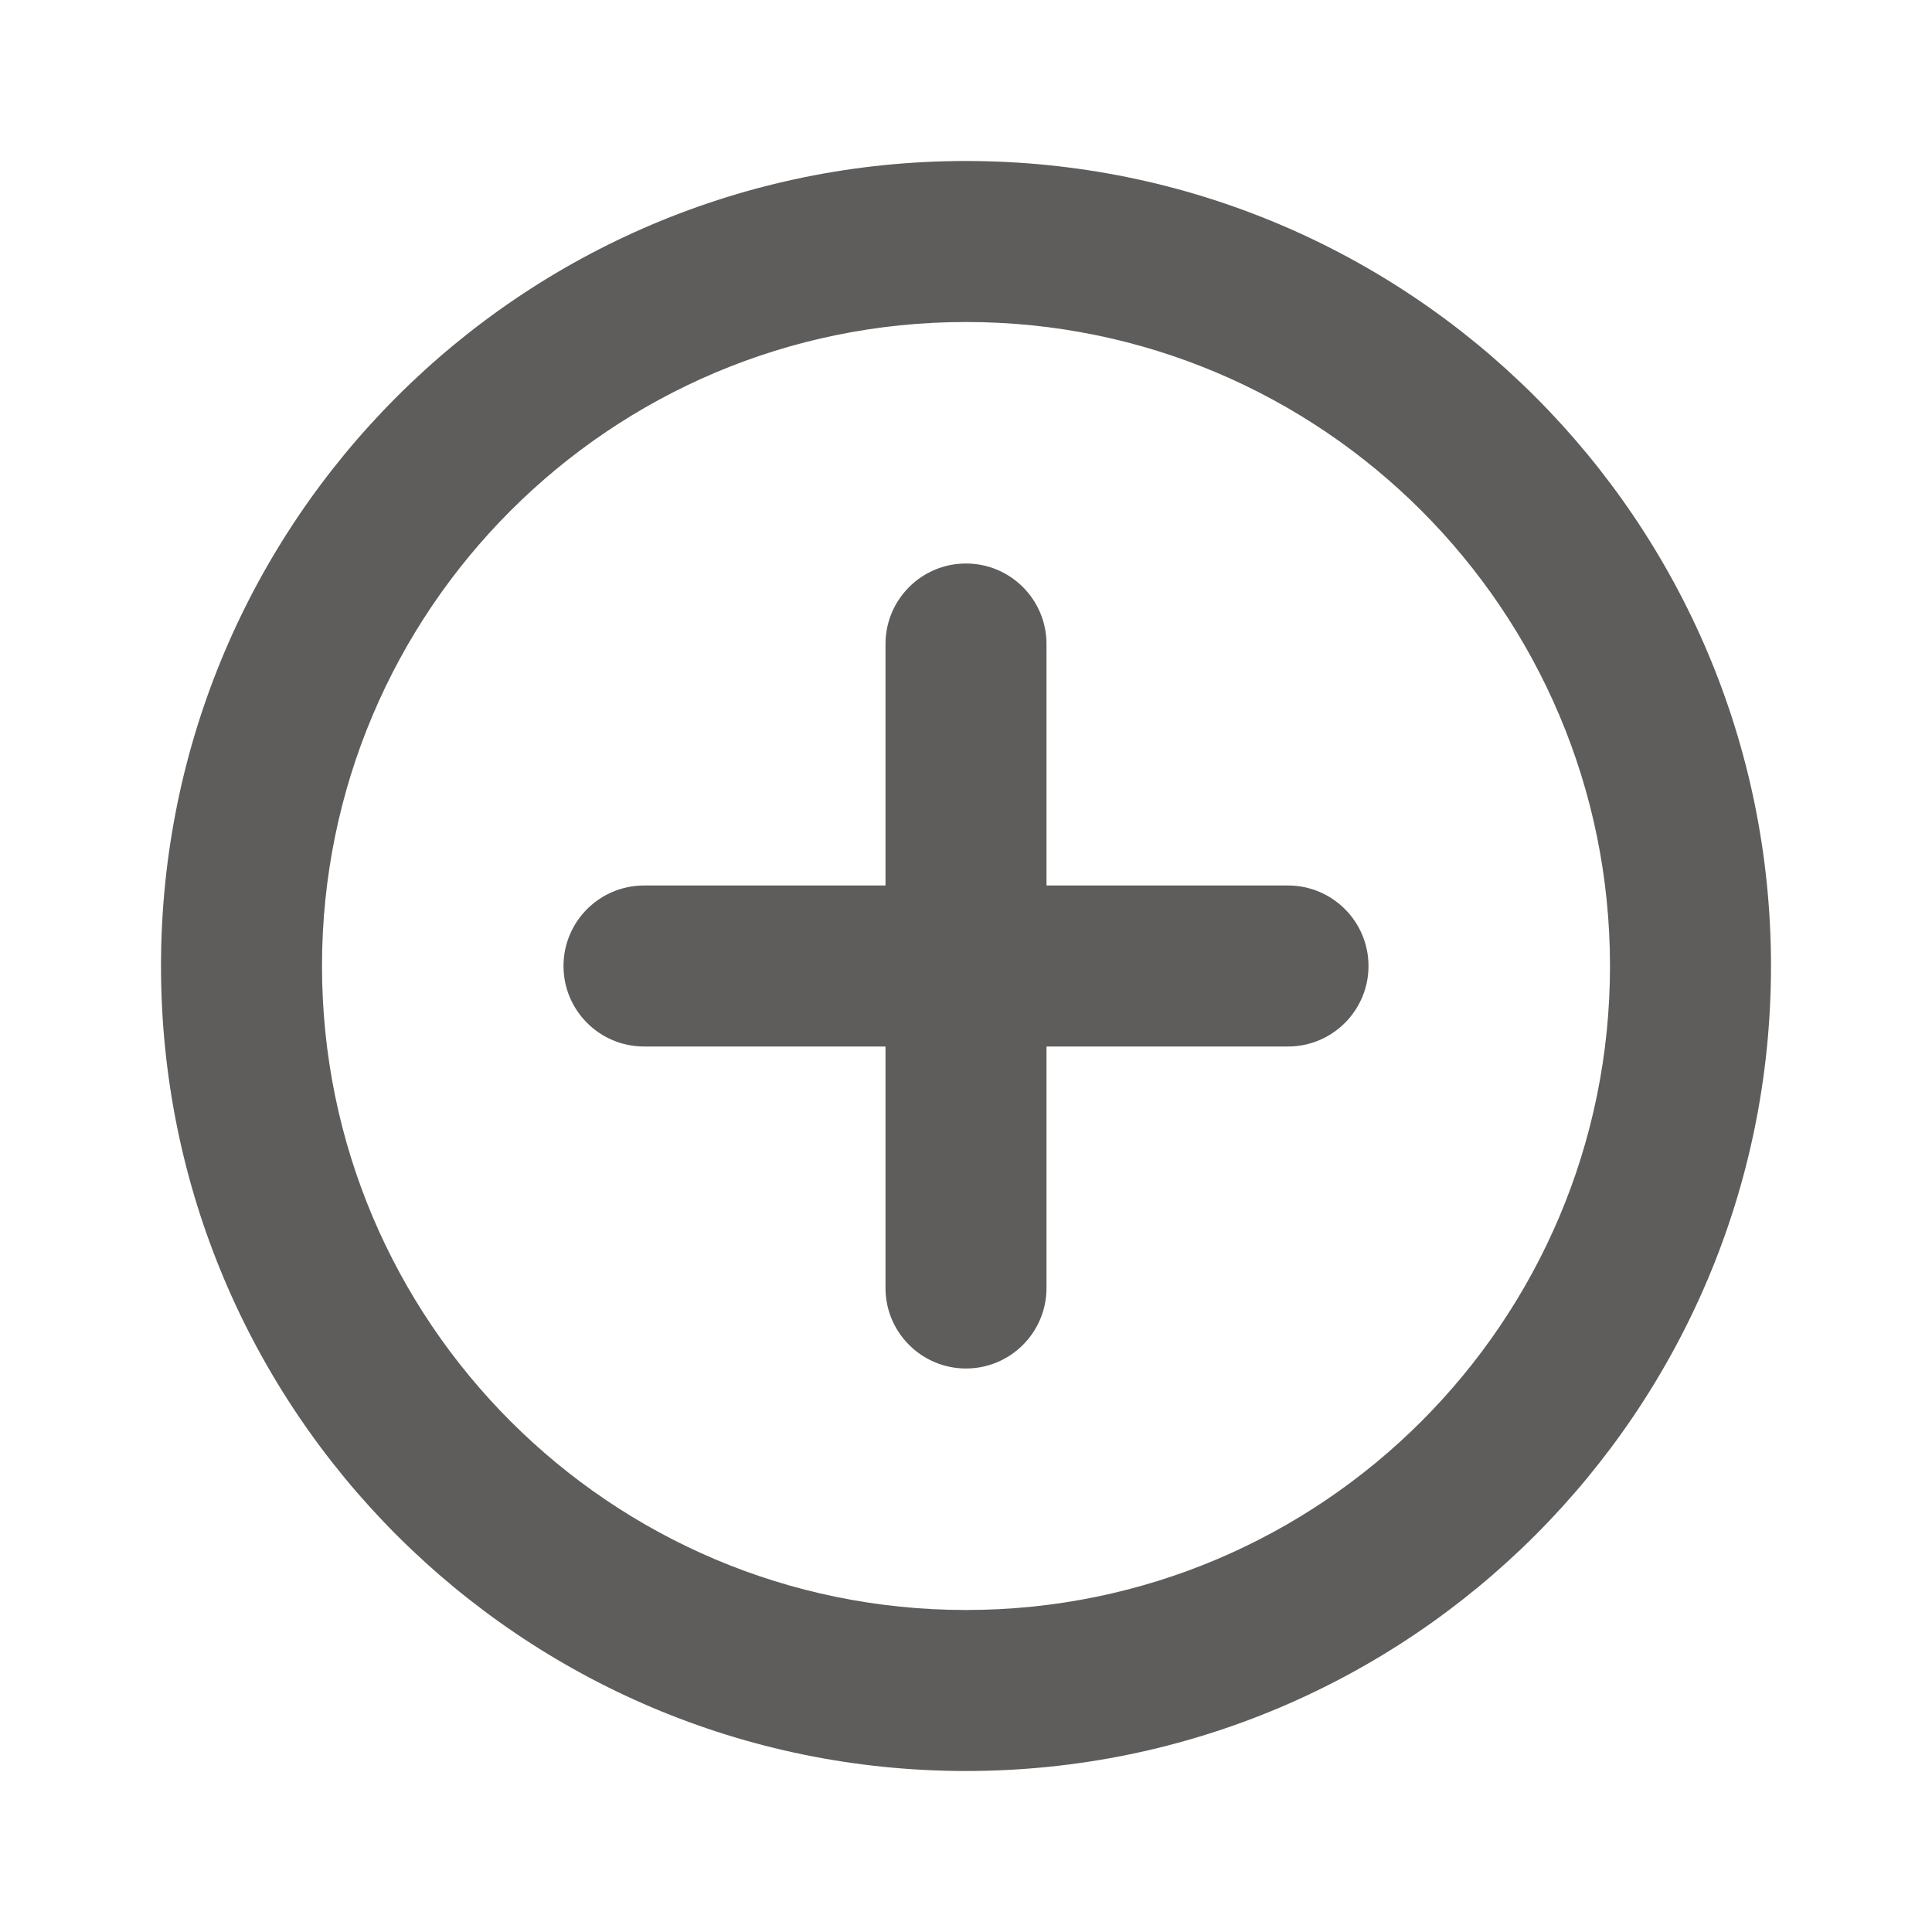
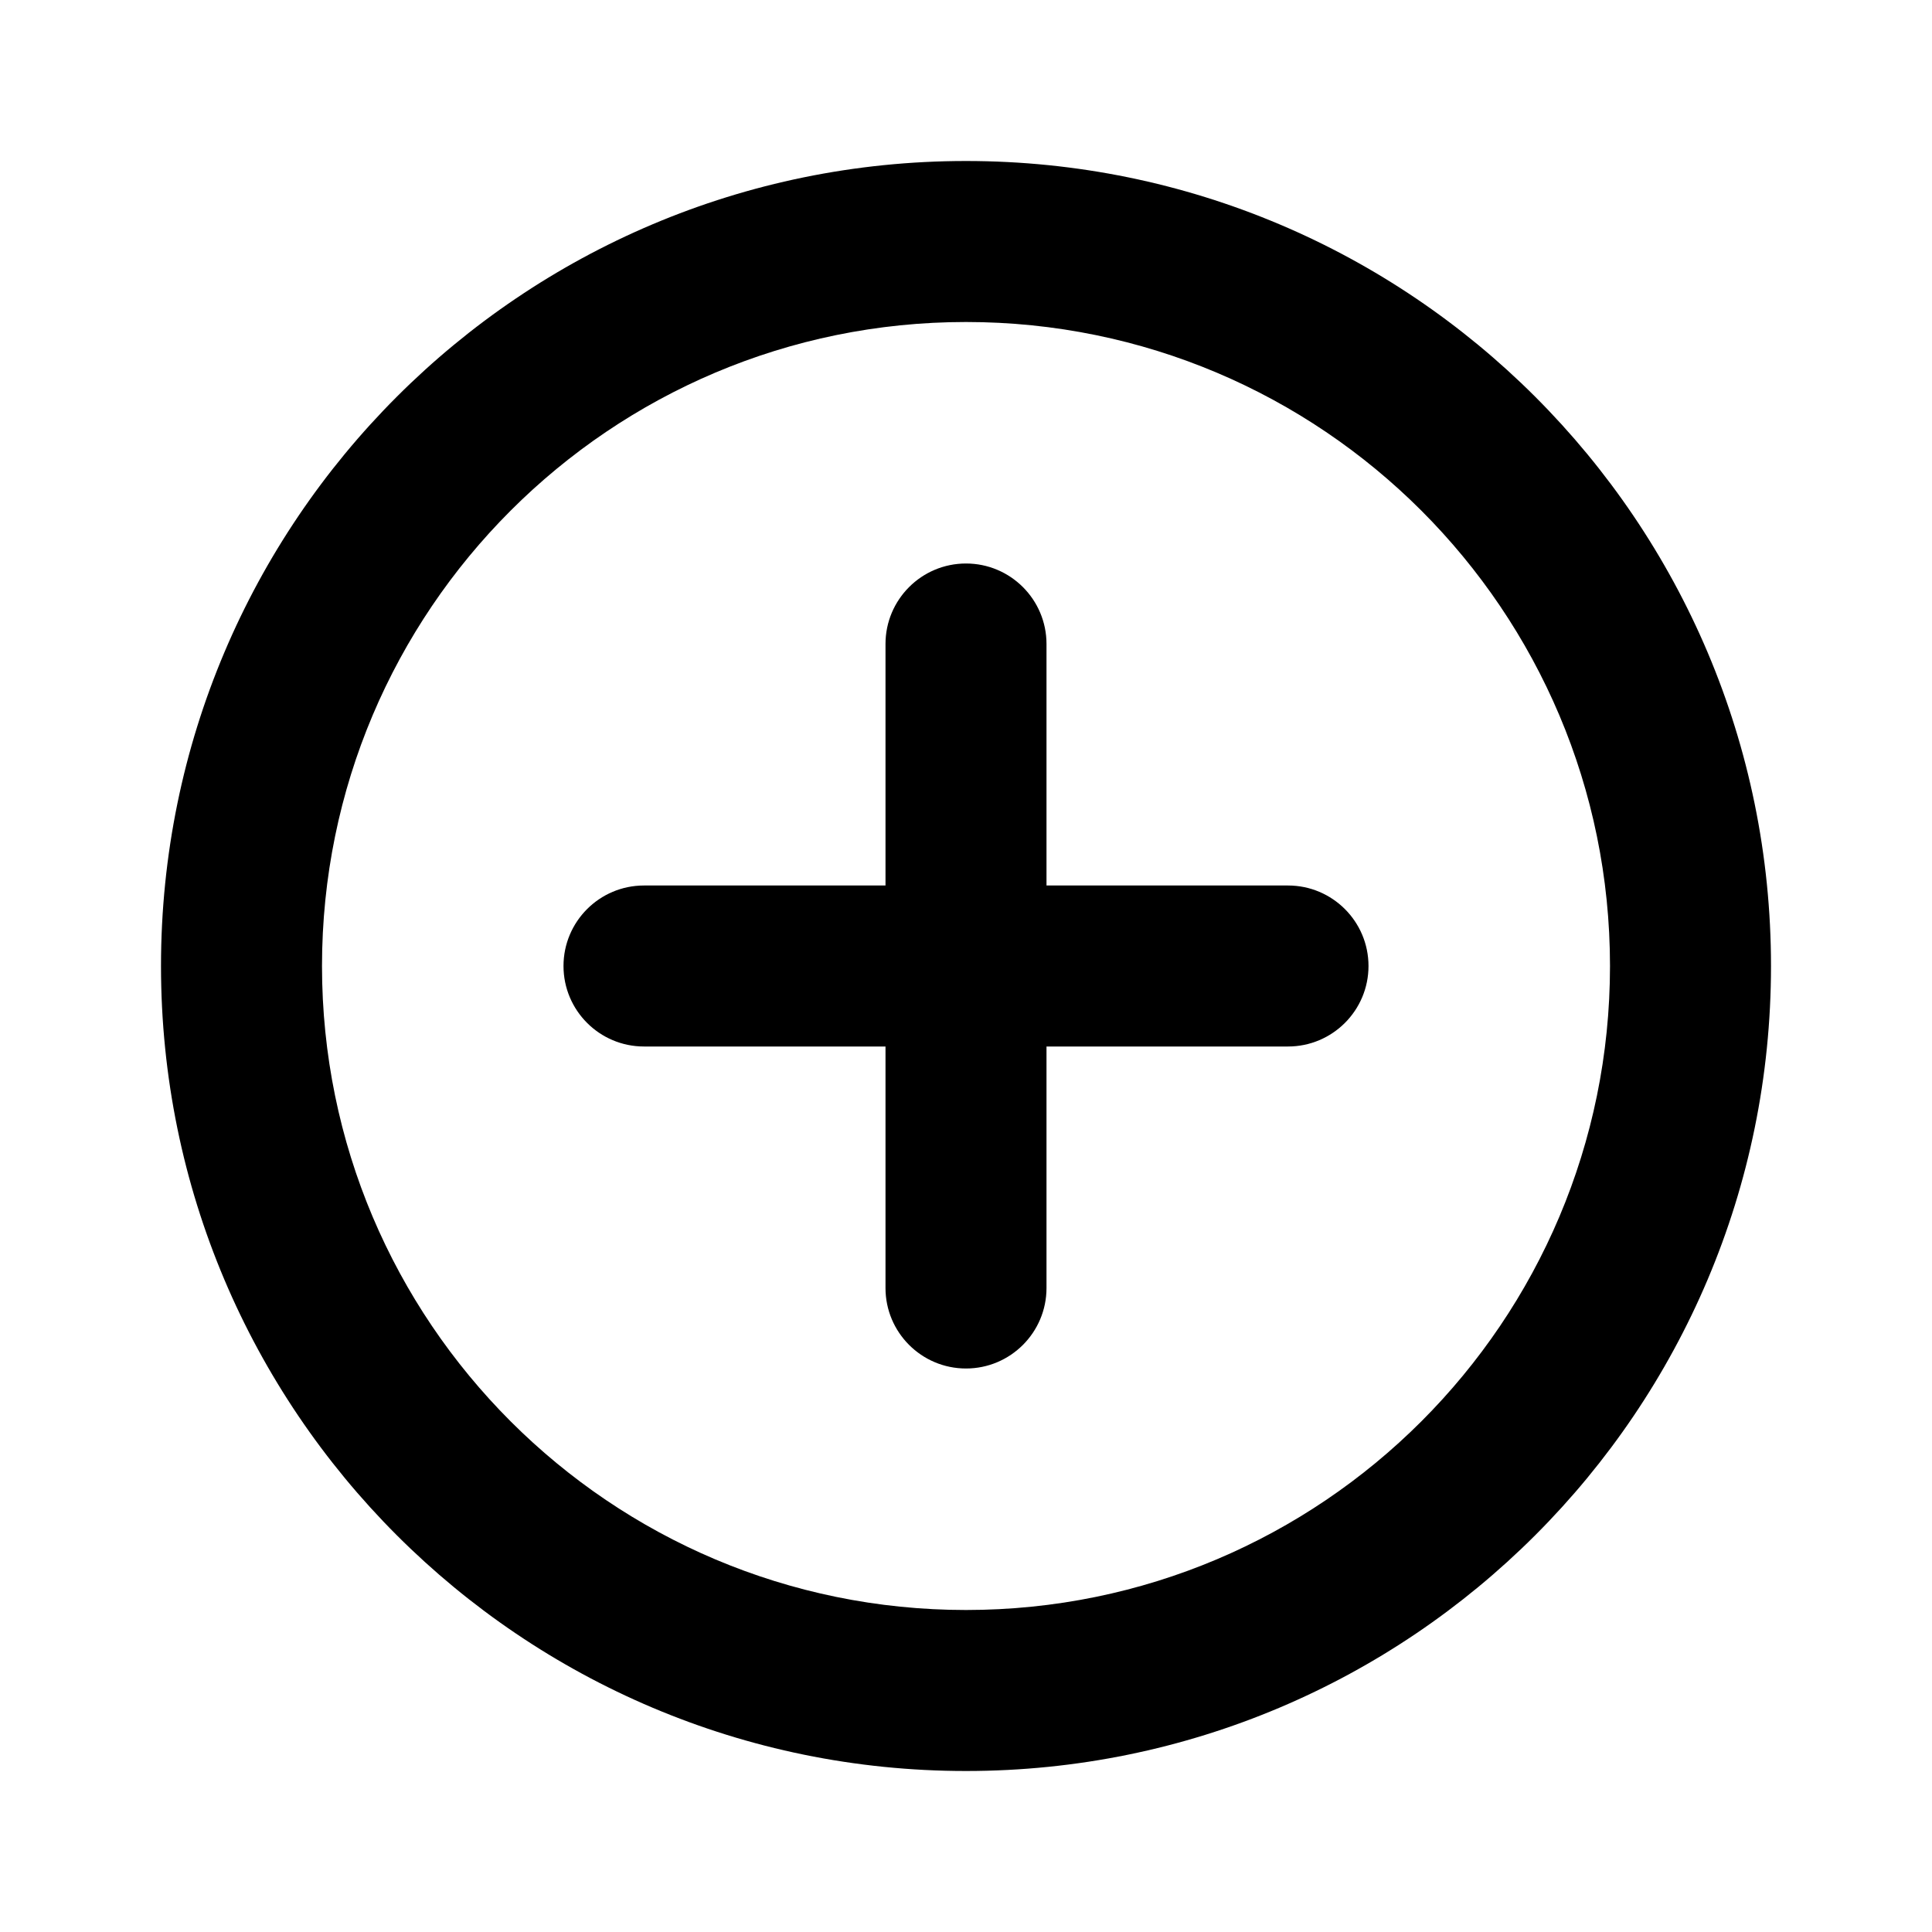
<svg xmlns="http://www.w3.org/2000/svg" width="24" height="24" viewBox="0 0 24 24" fill="none">
-   <g opacity="0.75">
-     <path fill-rule="evenodd" clip-rule="evenodd" d="M4 12C4 7.582 7.582 4 12 4C16.418 4 20 7.582 20 12C20 16.418 16.418 20 12 20C7.582 20 4 16.418 4 12ZM12 2C6.477 2 2 6.477 2 12C2 17.523 6.477 22 12 22C17.523 22 22 17.523 22 12C22 6.477 17.523 2 12 2ZM12 17C11.448 17 11 16.552 11 16V13H8C7.448 13 7 12.552 7 12C7 11.448 7.448 11 8 11H11V8C11 7.448 11.448 7 12 7C12.552 7 13 7.448 13 8V11H16C16.552 11 17 11.448 17 12C17 12.552 16.552 13 16 13H13V16C13 16.552 12.552 17 12 17Z" fill="#282725" />
-   </g>
+   <path fill-rule="evenodd" clip-rule="evenodd" d="M4 12C4 7.582 7.582 4 12 4C16.418 4 20 7.582 20 12C20 16.418 16.418 20 12 20C7.582 20 4 16.418 4 12ZM12 2C6.477 2 2 6.477 2 12C2 17.523 6.477 22 12 22C17.523 22 22 17.523 22 12C22 6.477 17.523 2 12 2ZM12 17C11.448 17 11 16.552 11 16V13H8C7.448 13 7 12.552 7 12C7 11.448 7.448 11 8 11H11V8C11 7.448 11.448 7 12 7C12.552 7 13 7.448 13 8V11H16C16.552 11 17 11.448 17 12C17 12.552 16.552 13 16 13H13V16C13 16.552 12.552 17 12 17Z" fill="currentColor" />
</svg>
